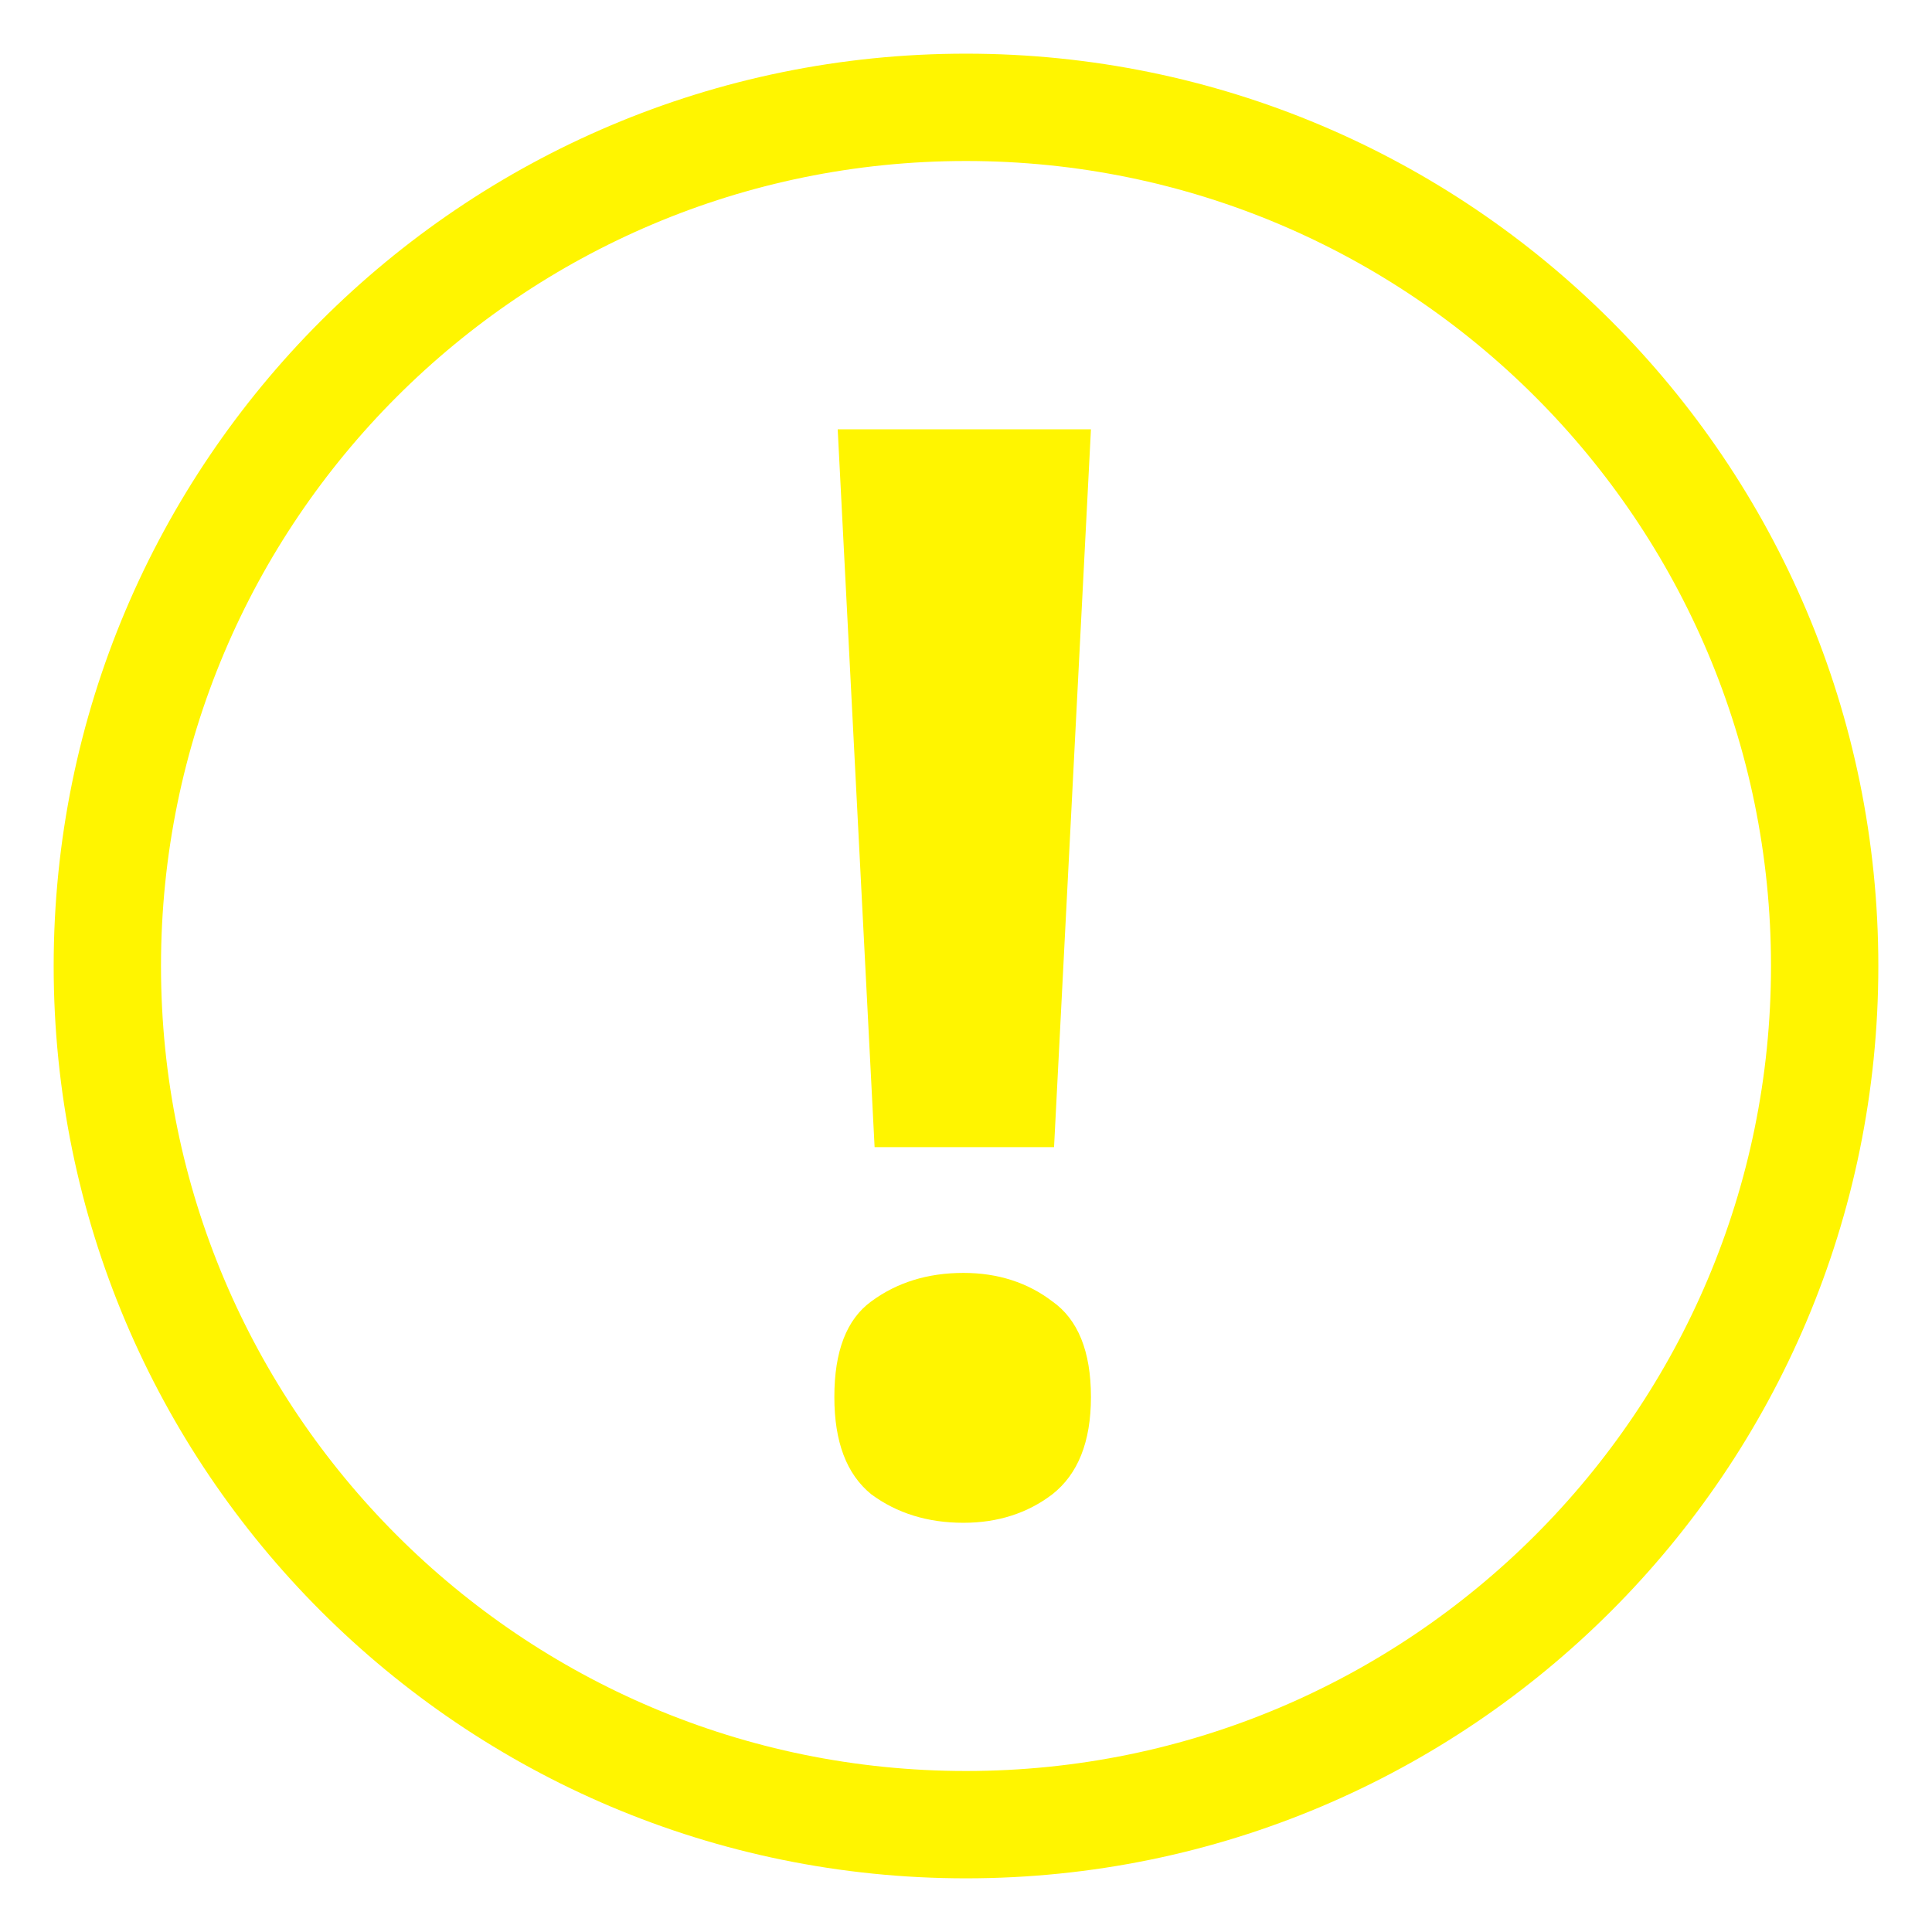
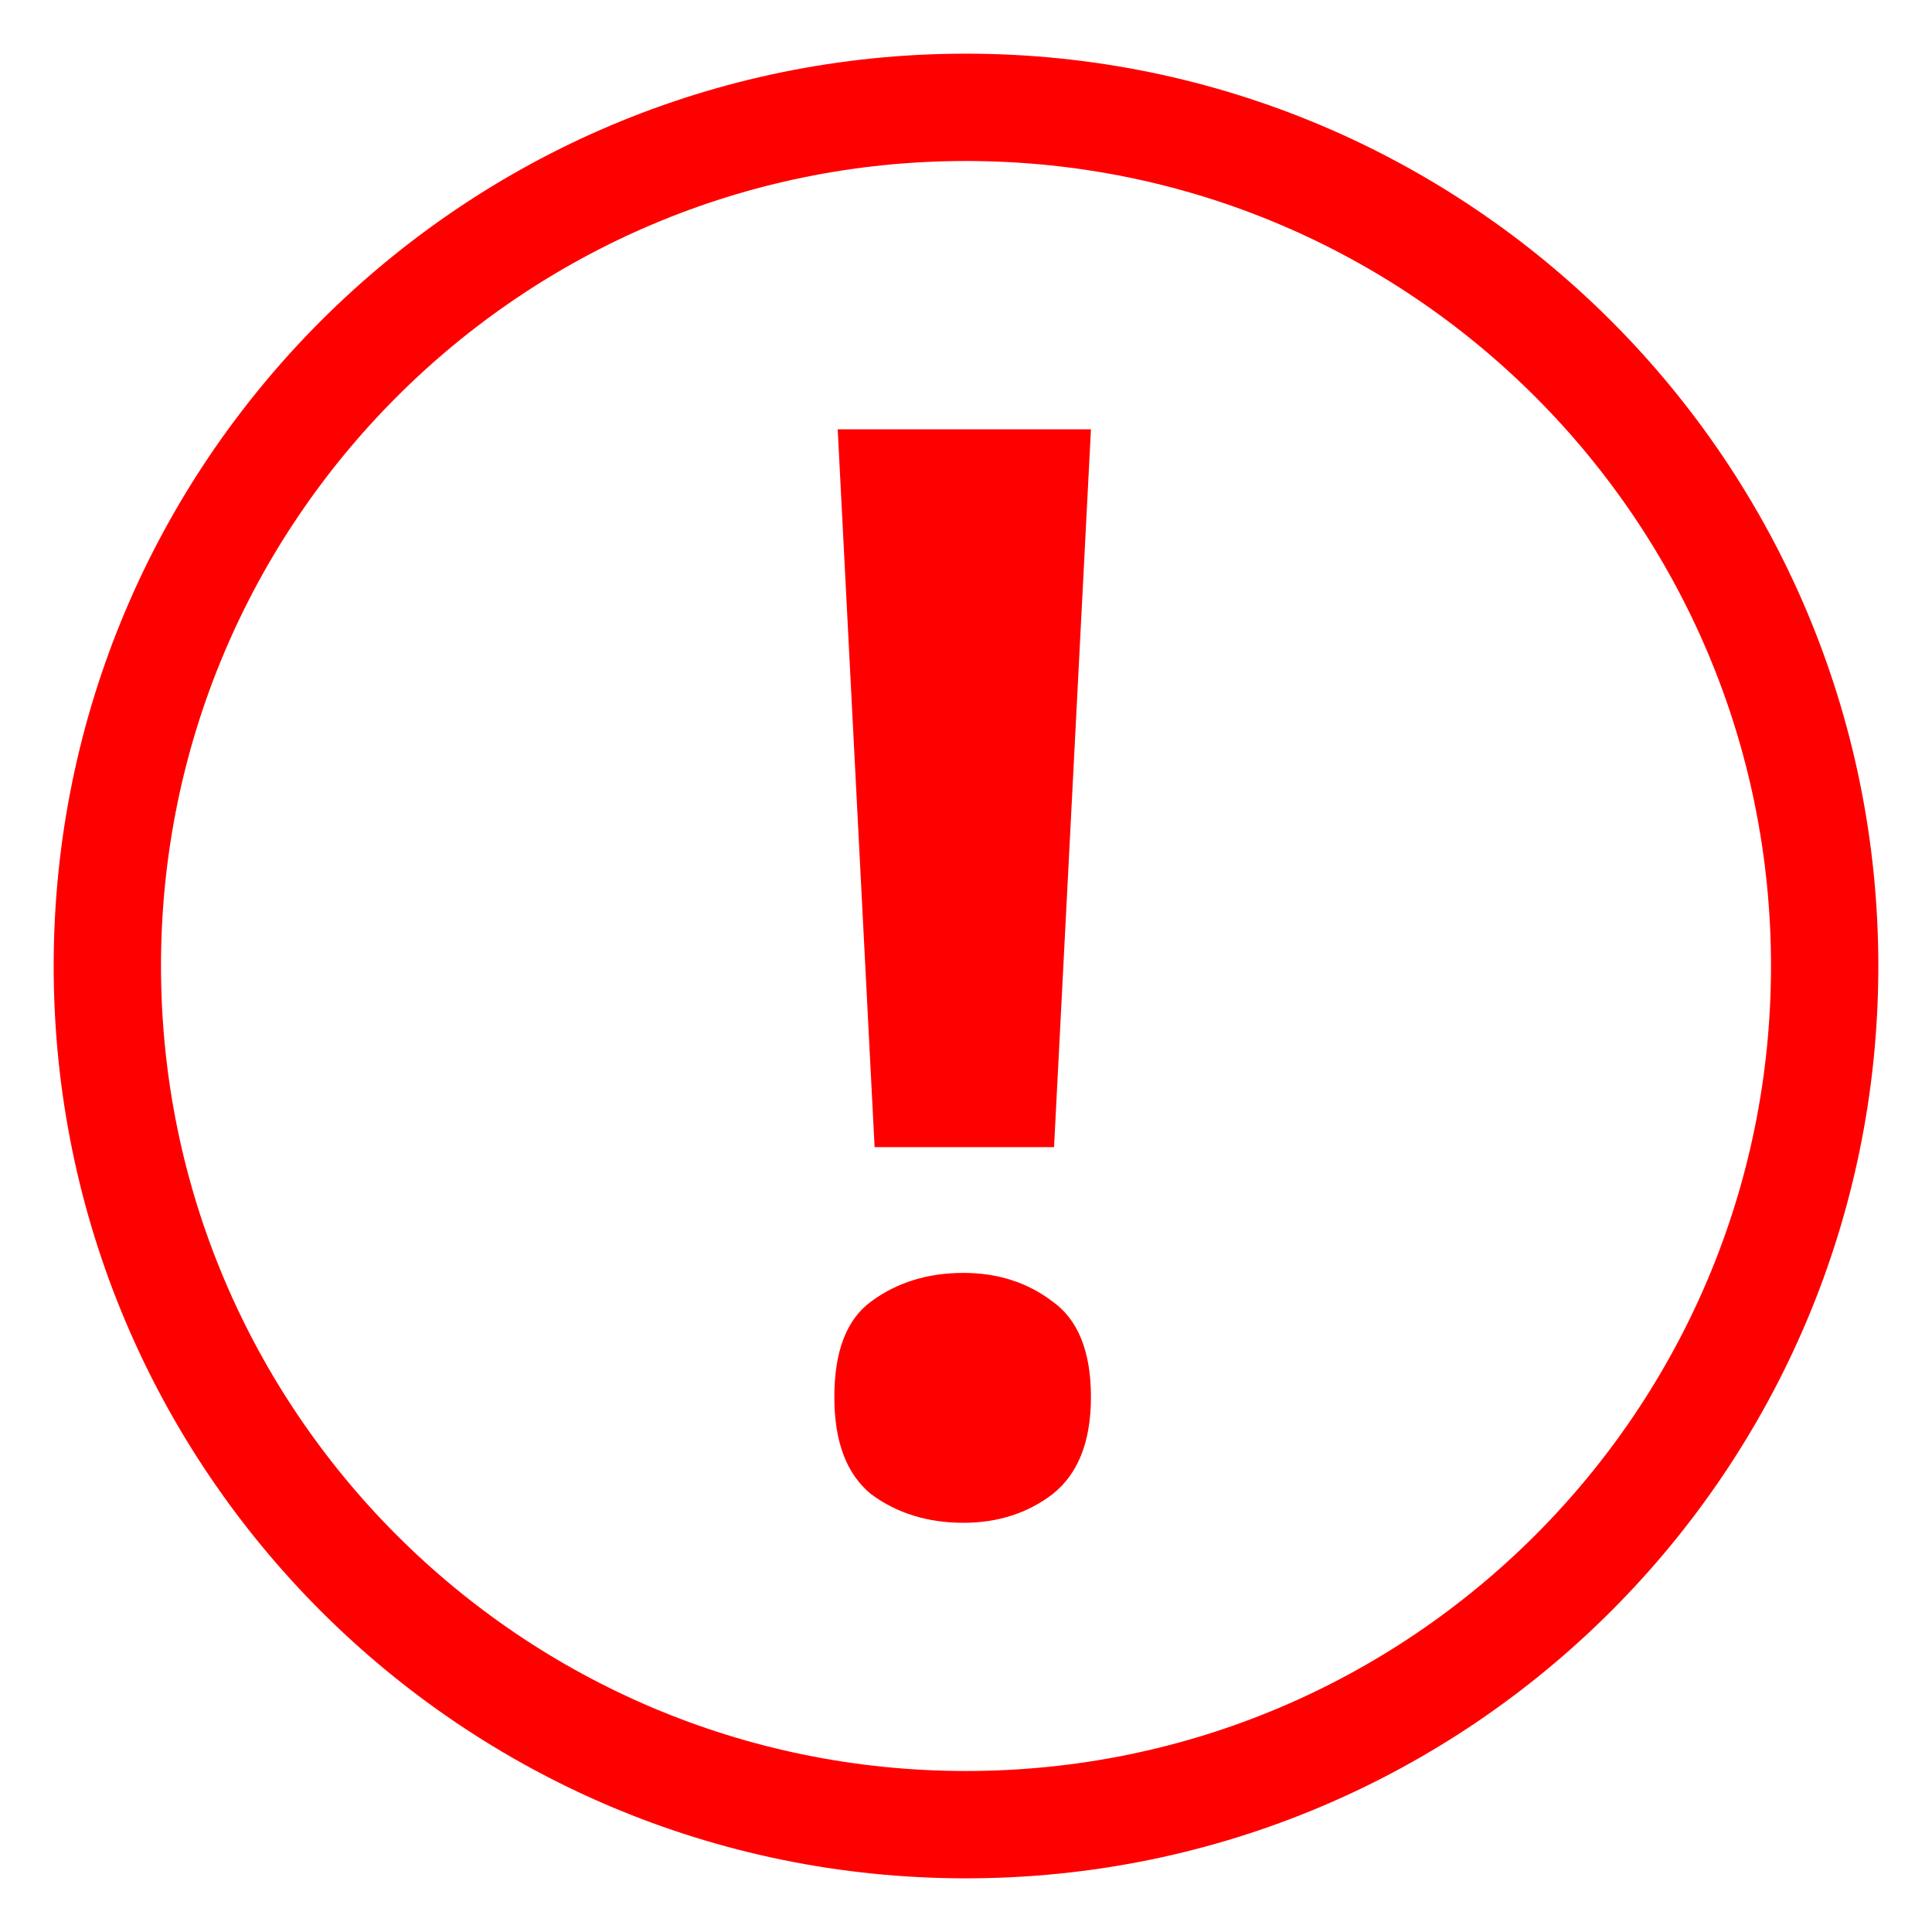
<svg xmlns="http://www.w3.org/2000/svg" width="18" height="18">
  <g transform="translate(1)" fill="none" fill-rule="evenodd">
-     <text font-family="Montserrat-Bold, Montserrat" font-size="14" font-weight="bold" fill="#FFF500">
+     <text font-family="Montserrat-Bold, Montserrat" font-size="14" font-weight="bold" fill="#ff0000">
      <tspan x="5.977" y="14">!
  </tspan>
    </text>
-     <circle stroke="#FFF500" cx="8" cy="9" r="8" />
+     <circle stroke="#ff0000" cx="8" cy="9" r="8" />
  </g>
</svg>
